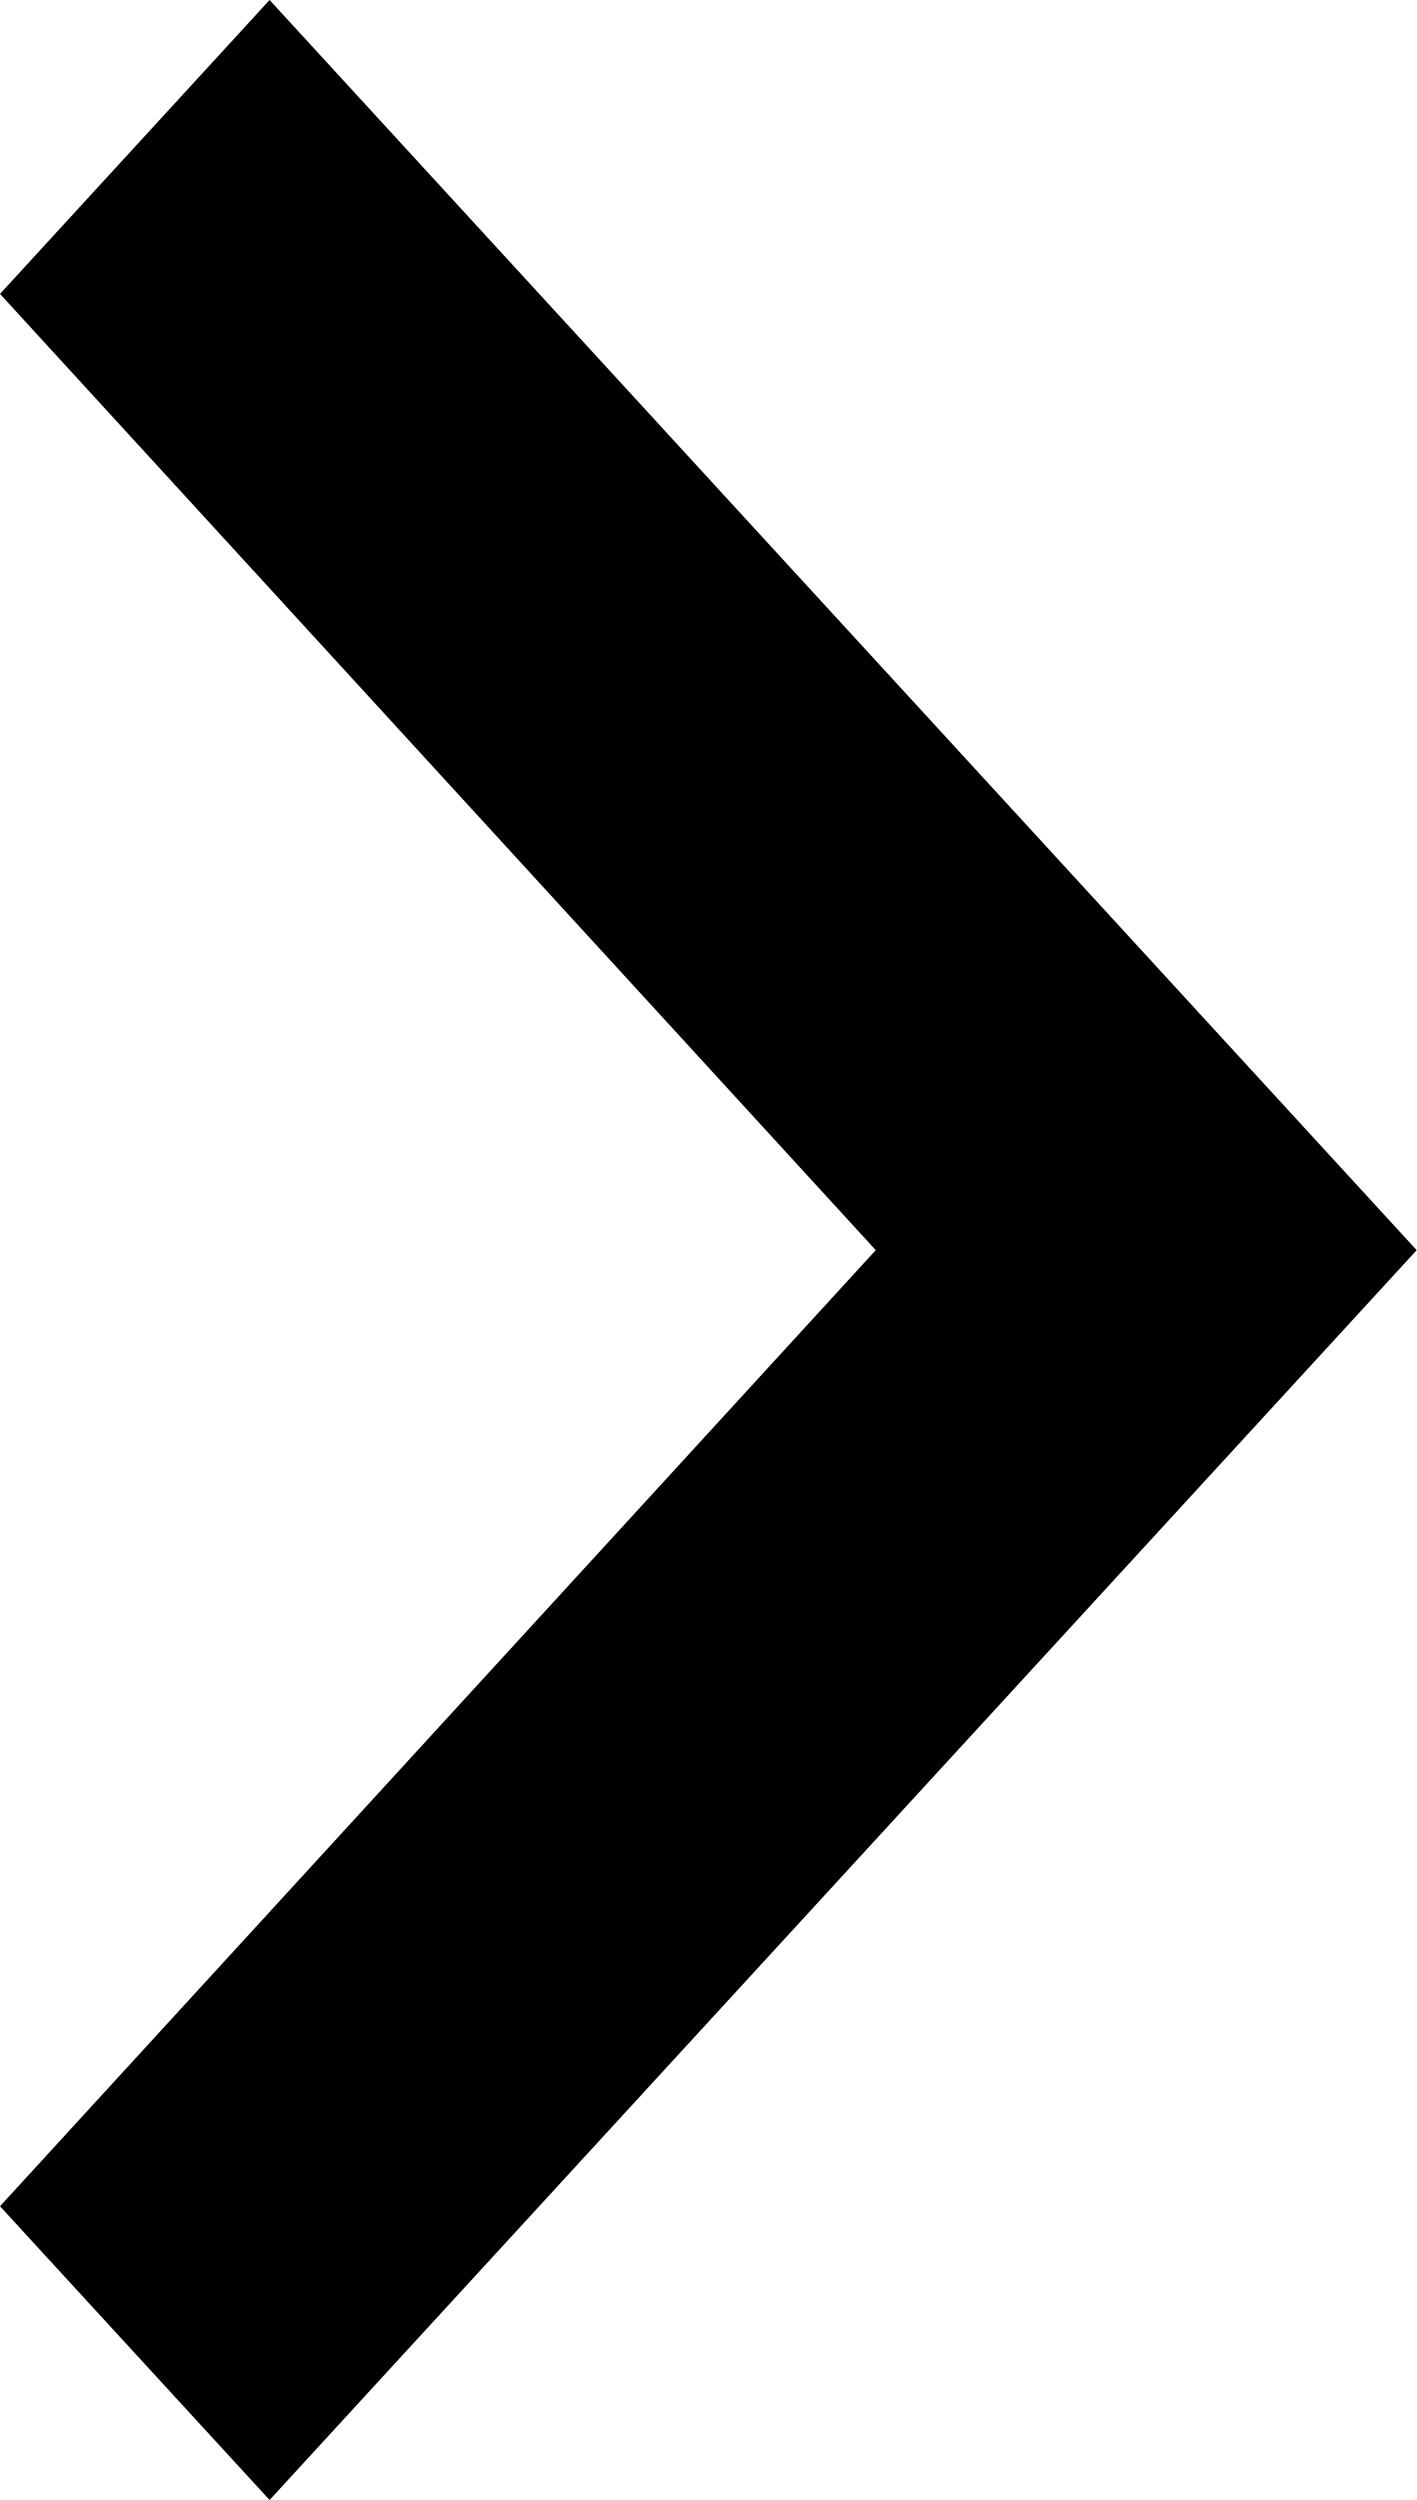
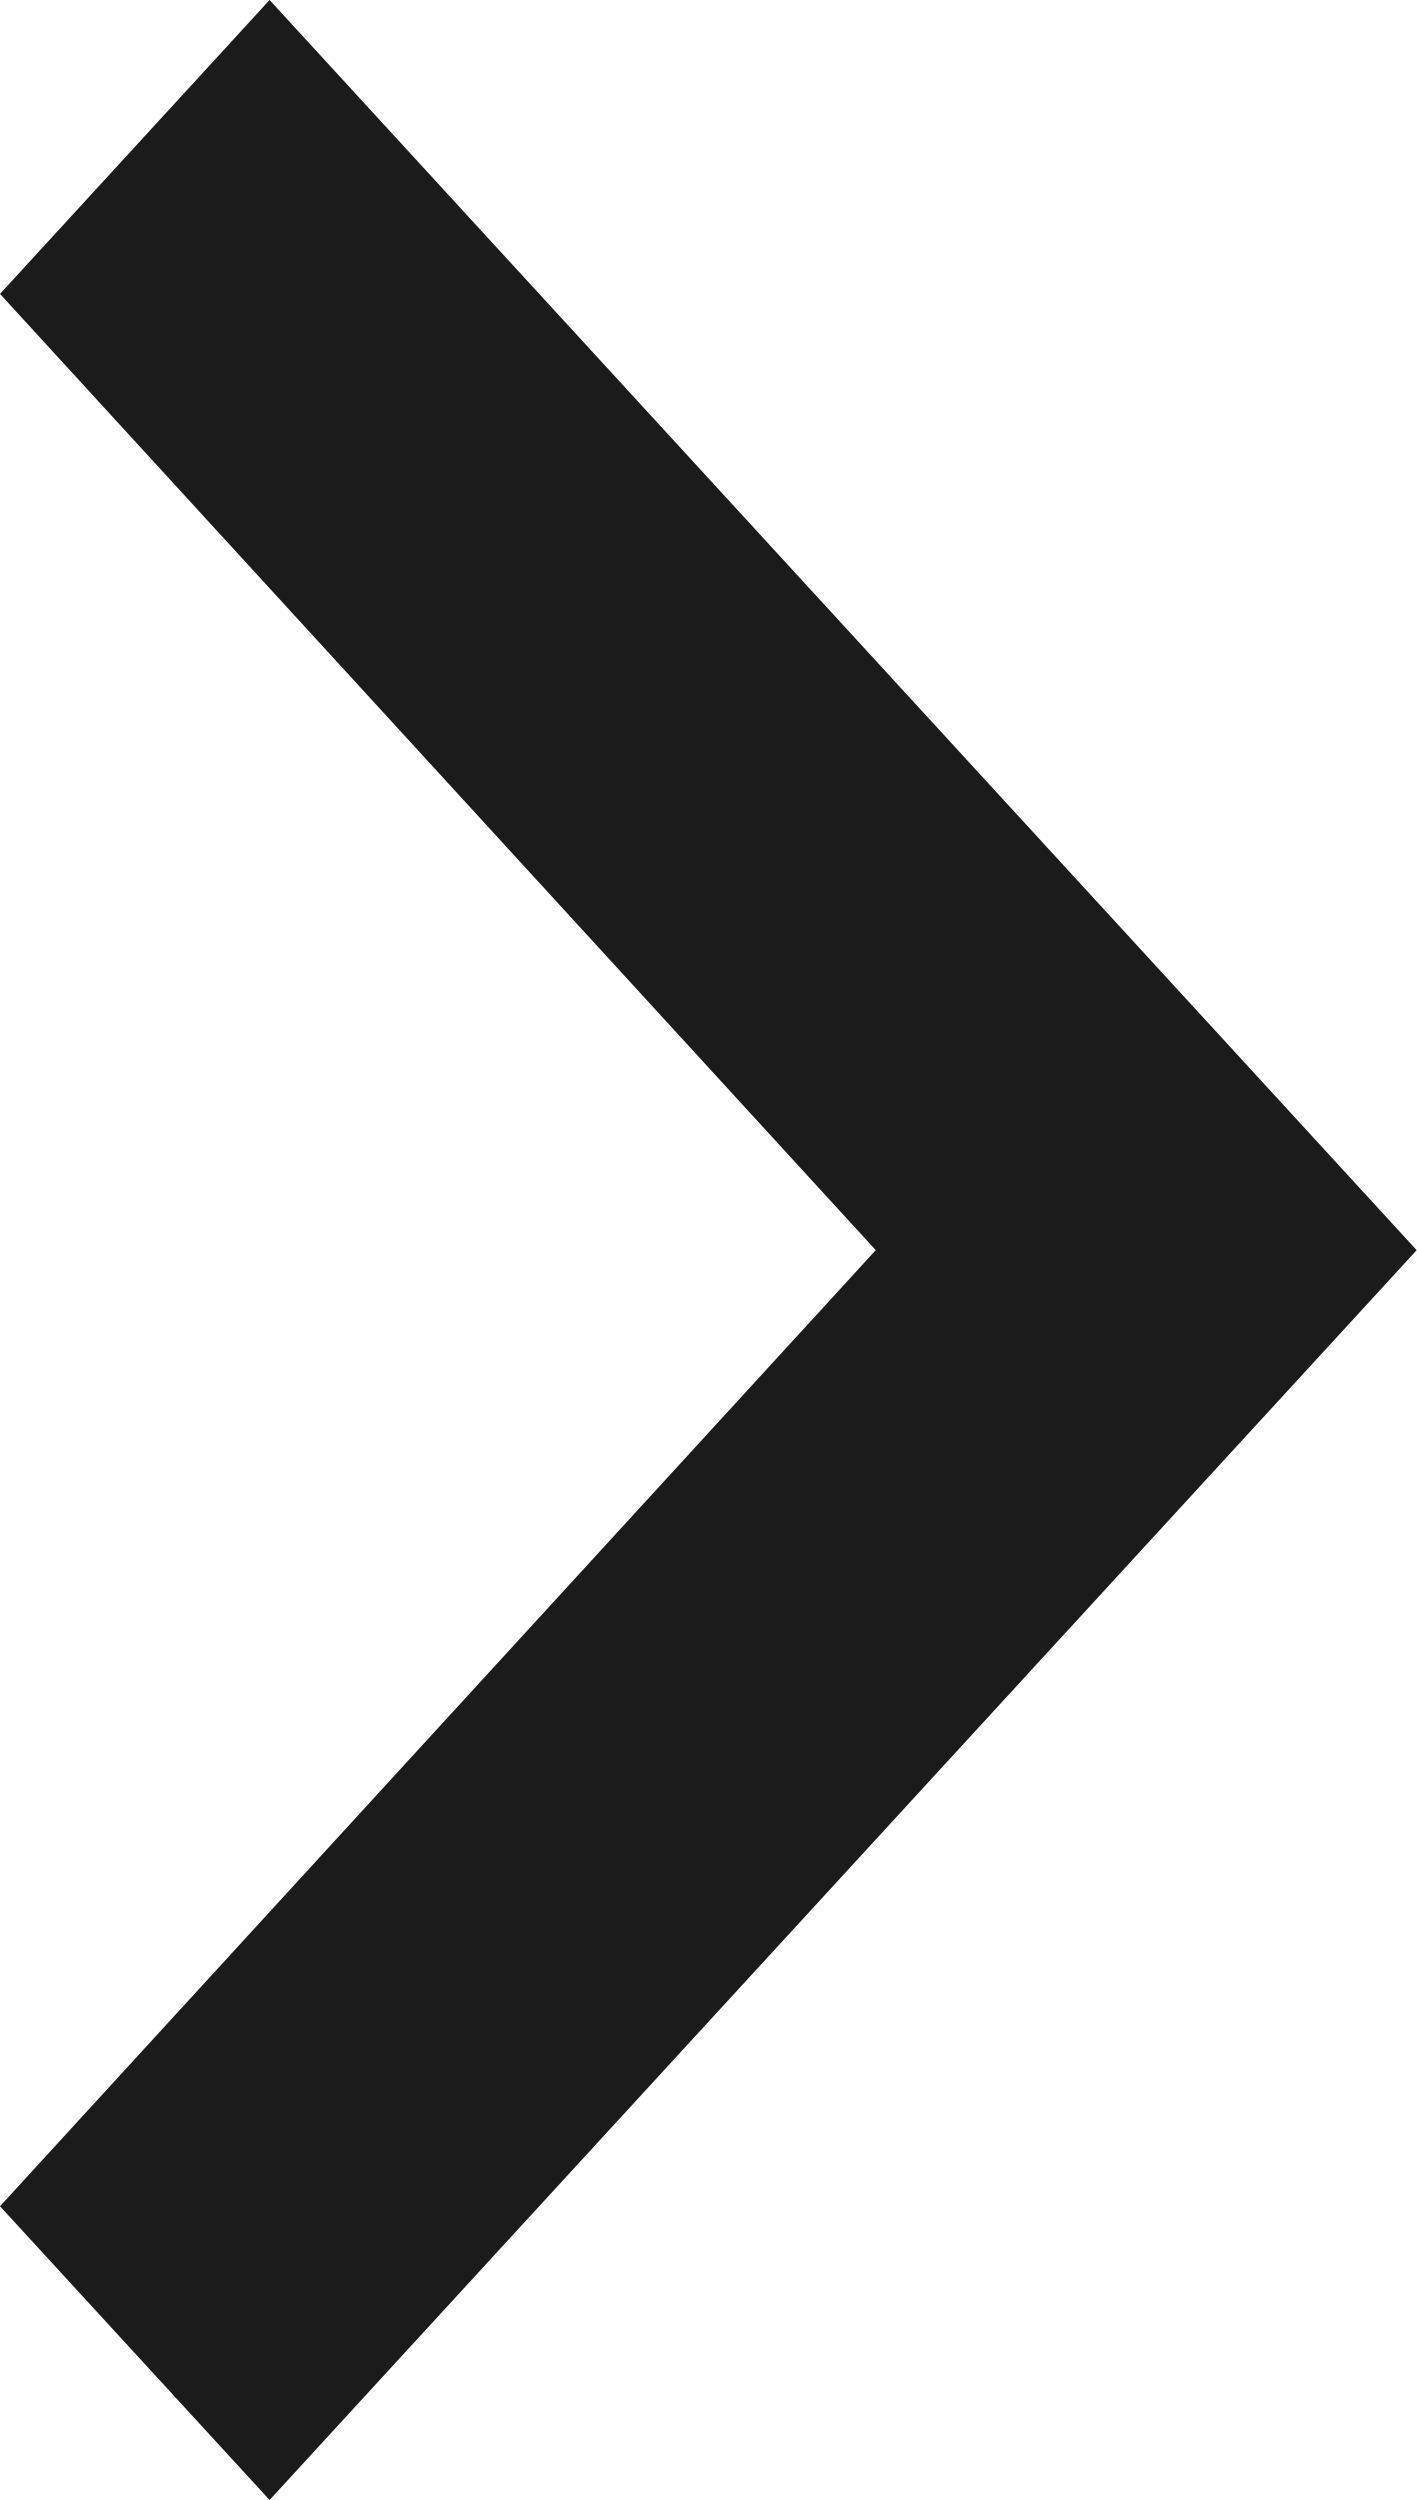
<svg xmlns="http://www.w3.org/2000/svg" width="17" height="30" viewBox="0 0 17 30">
-   <polygon fill="#000000" fill-rule="evenodd" points="3.235 30 0 26.475 10.509 15.002 0 3.527 3.235 0 17 15.002" />
+   <polygon fill="#1c1b1b" fill-rule="evenodd" points="3.235 30 0 26.475 10.509 15.002 0 3.527 3.235 0 17 15.002" />
</svg>
